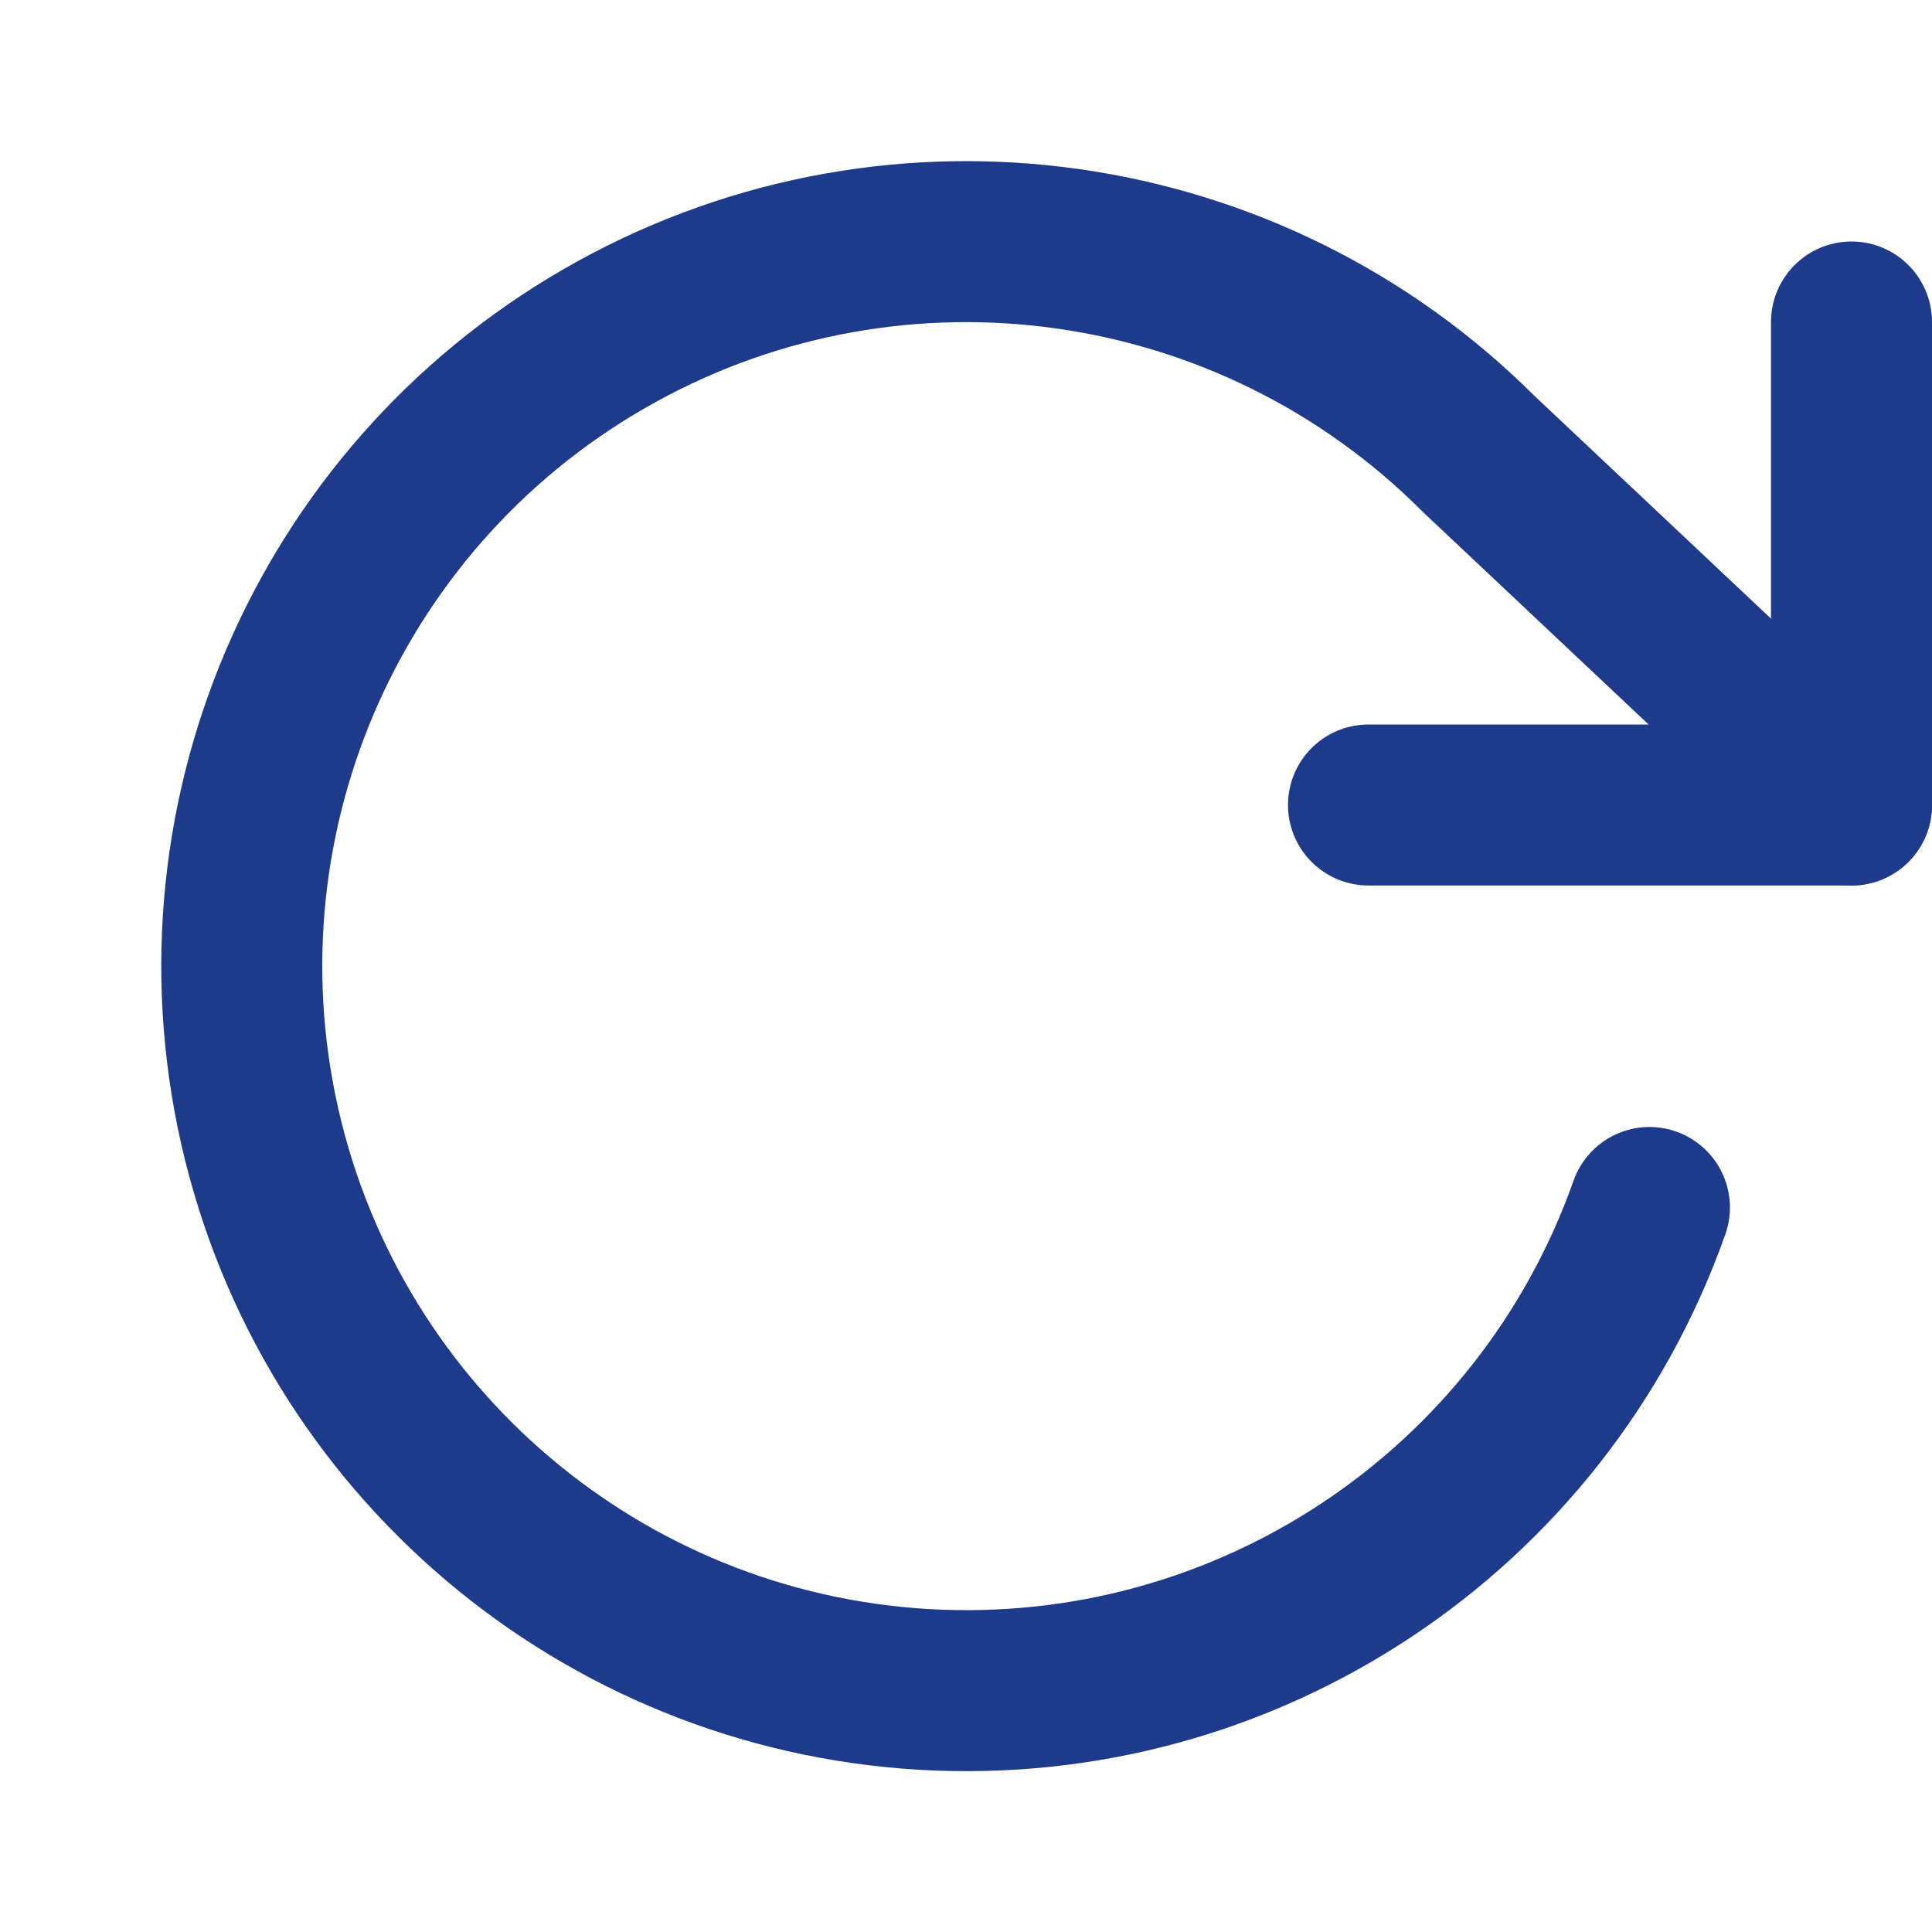
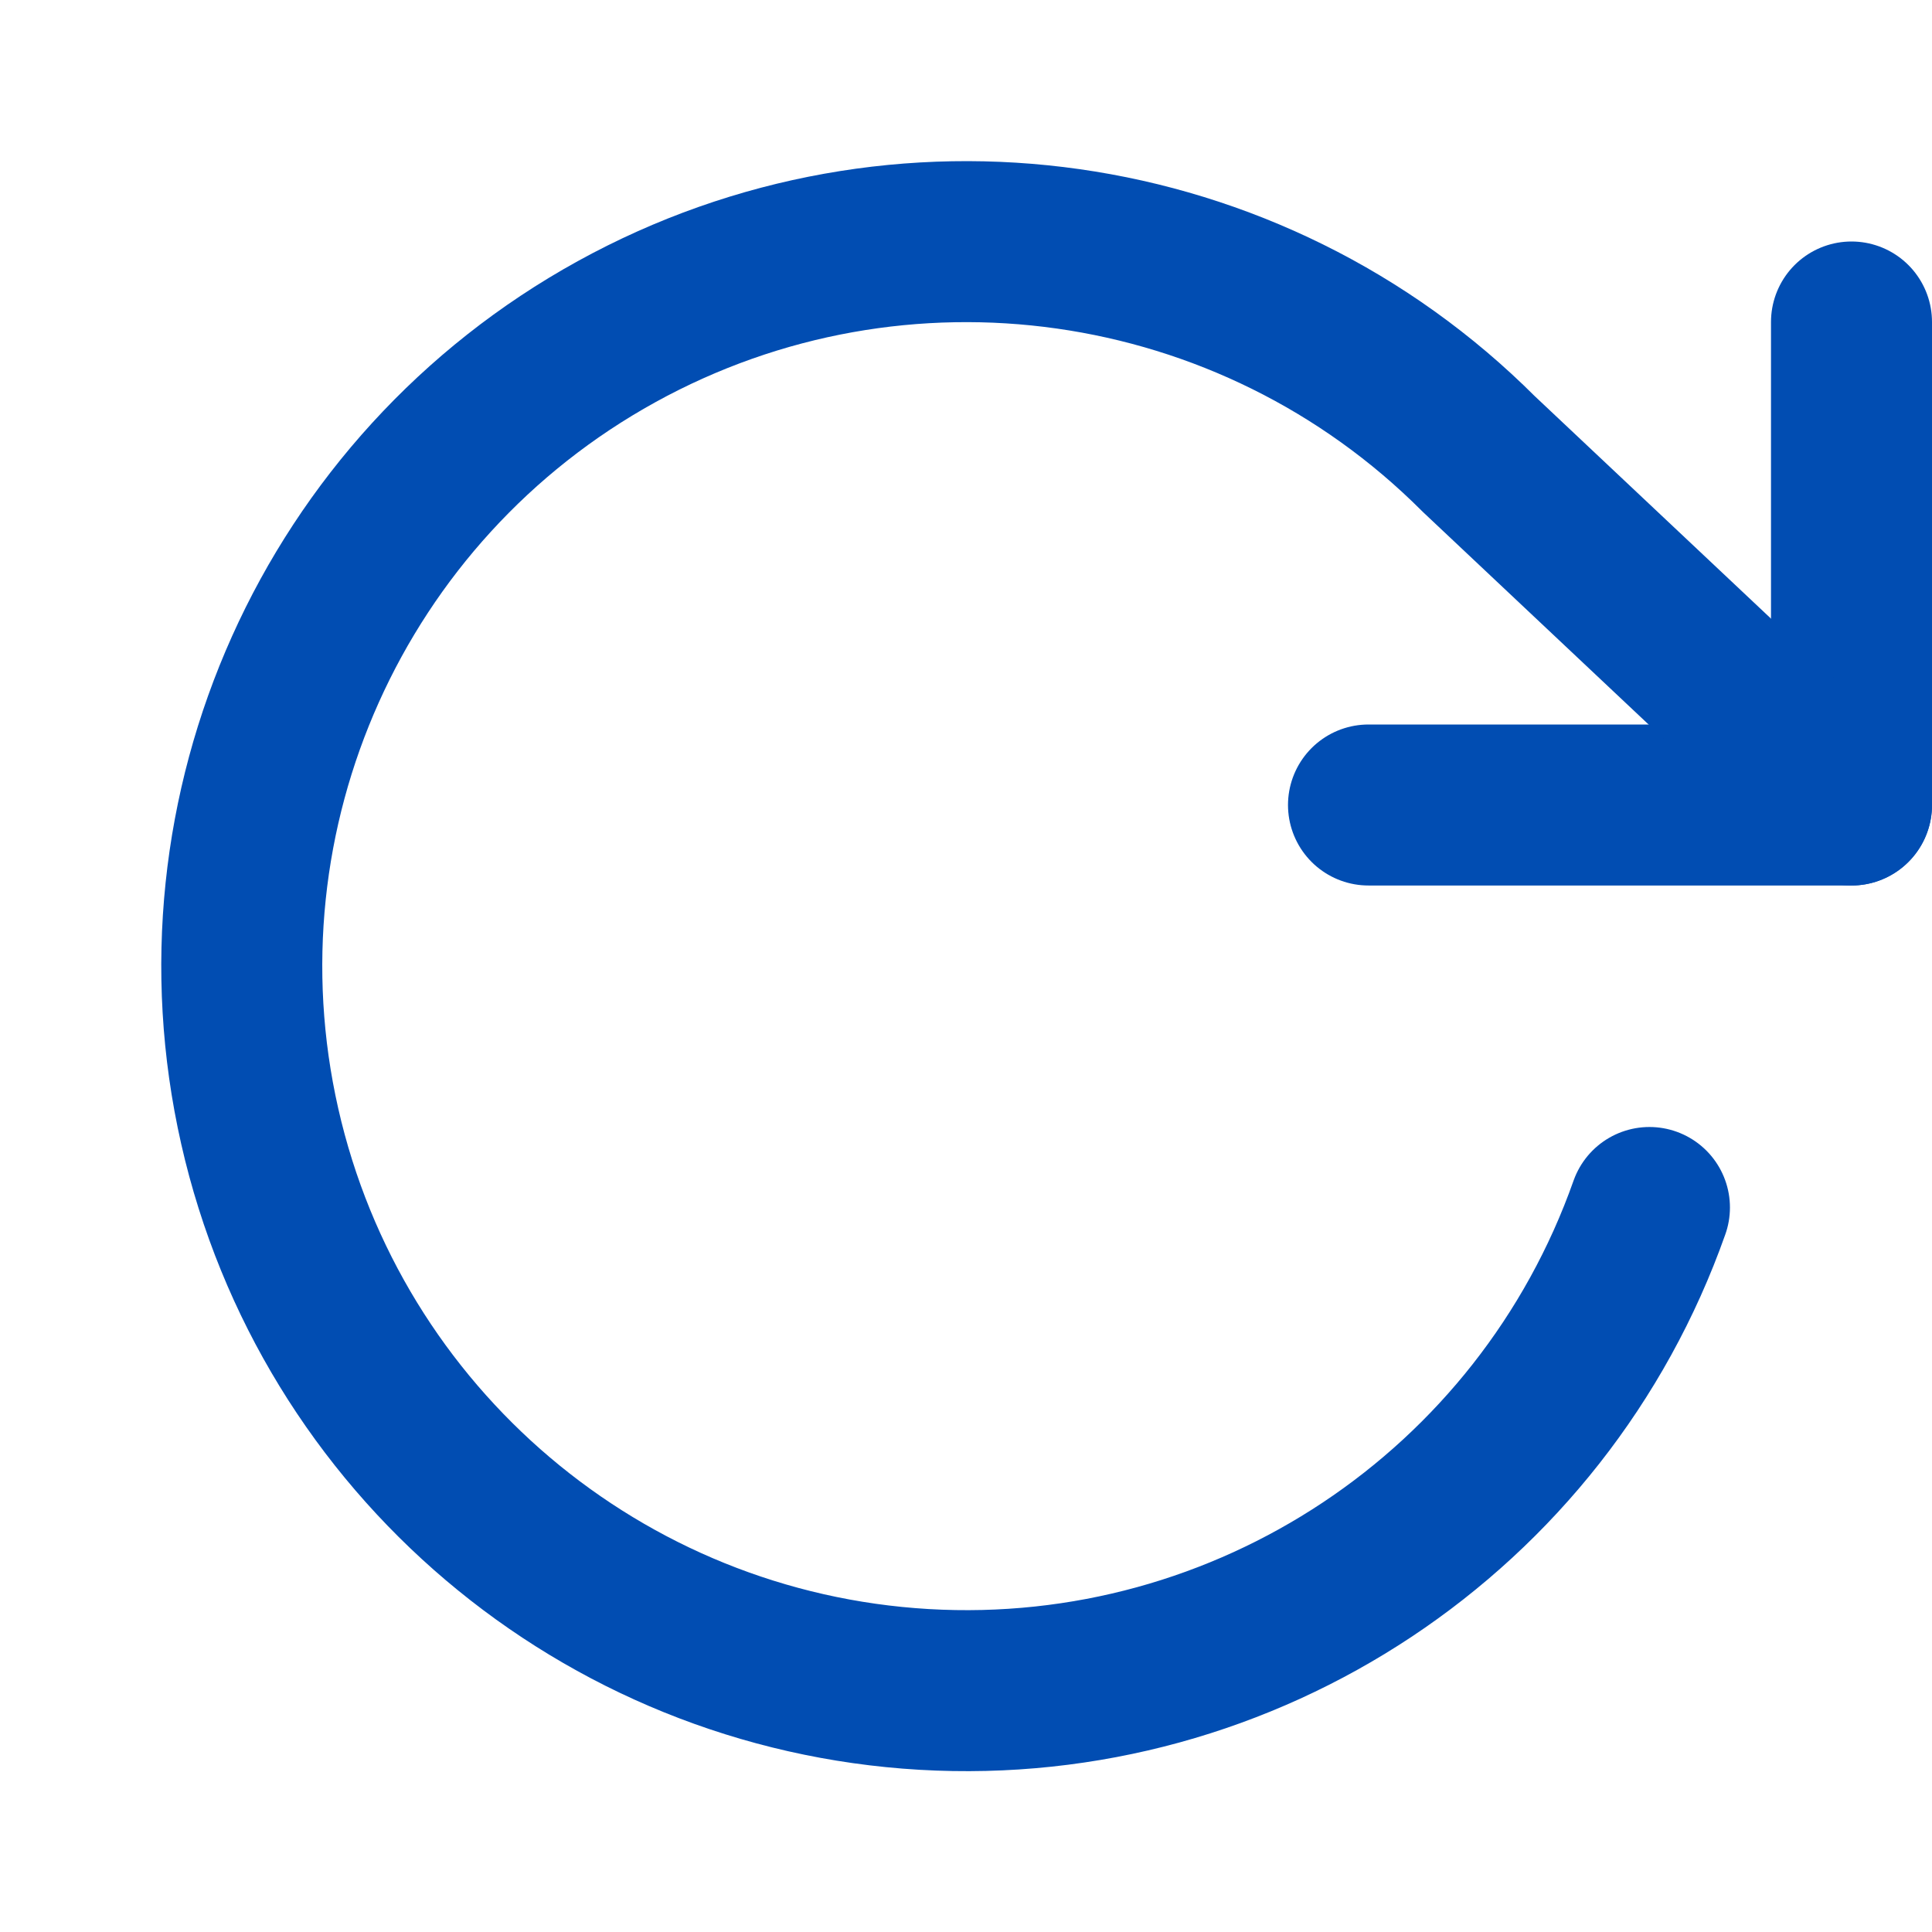
<svg xmlns="http://www.w3.org/2000/svg" viewBox="0 0 24 24" width="24" height="24">
-   <polyline points="23 4 23 10 17 10" stroke="#1E3A8A" stroke-width="2" stroke-linecap="round" stroke-linejoin="round" fill="none" />
-   <path d="M20.49 15a9 9 0 1 1-2.12-9.36L23 10" stroke="#1E3A8A" stroke-width="2" stroke-linecap="round" stroke-linejoin="round" fill="none" />
+   <polyline points="23 4 23 10 17 10" stroke="#014DB2" stroke-width="2" stroke-linecap="round" stroke-linejoin="round" fill="none" />
+   <path d="M20.49 15a9 9 0 1 1-2.12-9.36L23 10" stroke="#014DB2" stroke-width="2" stroke-linecap="round" stroke-linejoin="round" fill="none" />
</svg>
